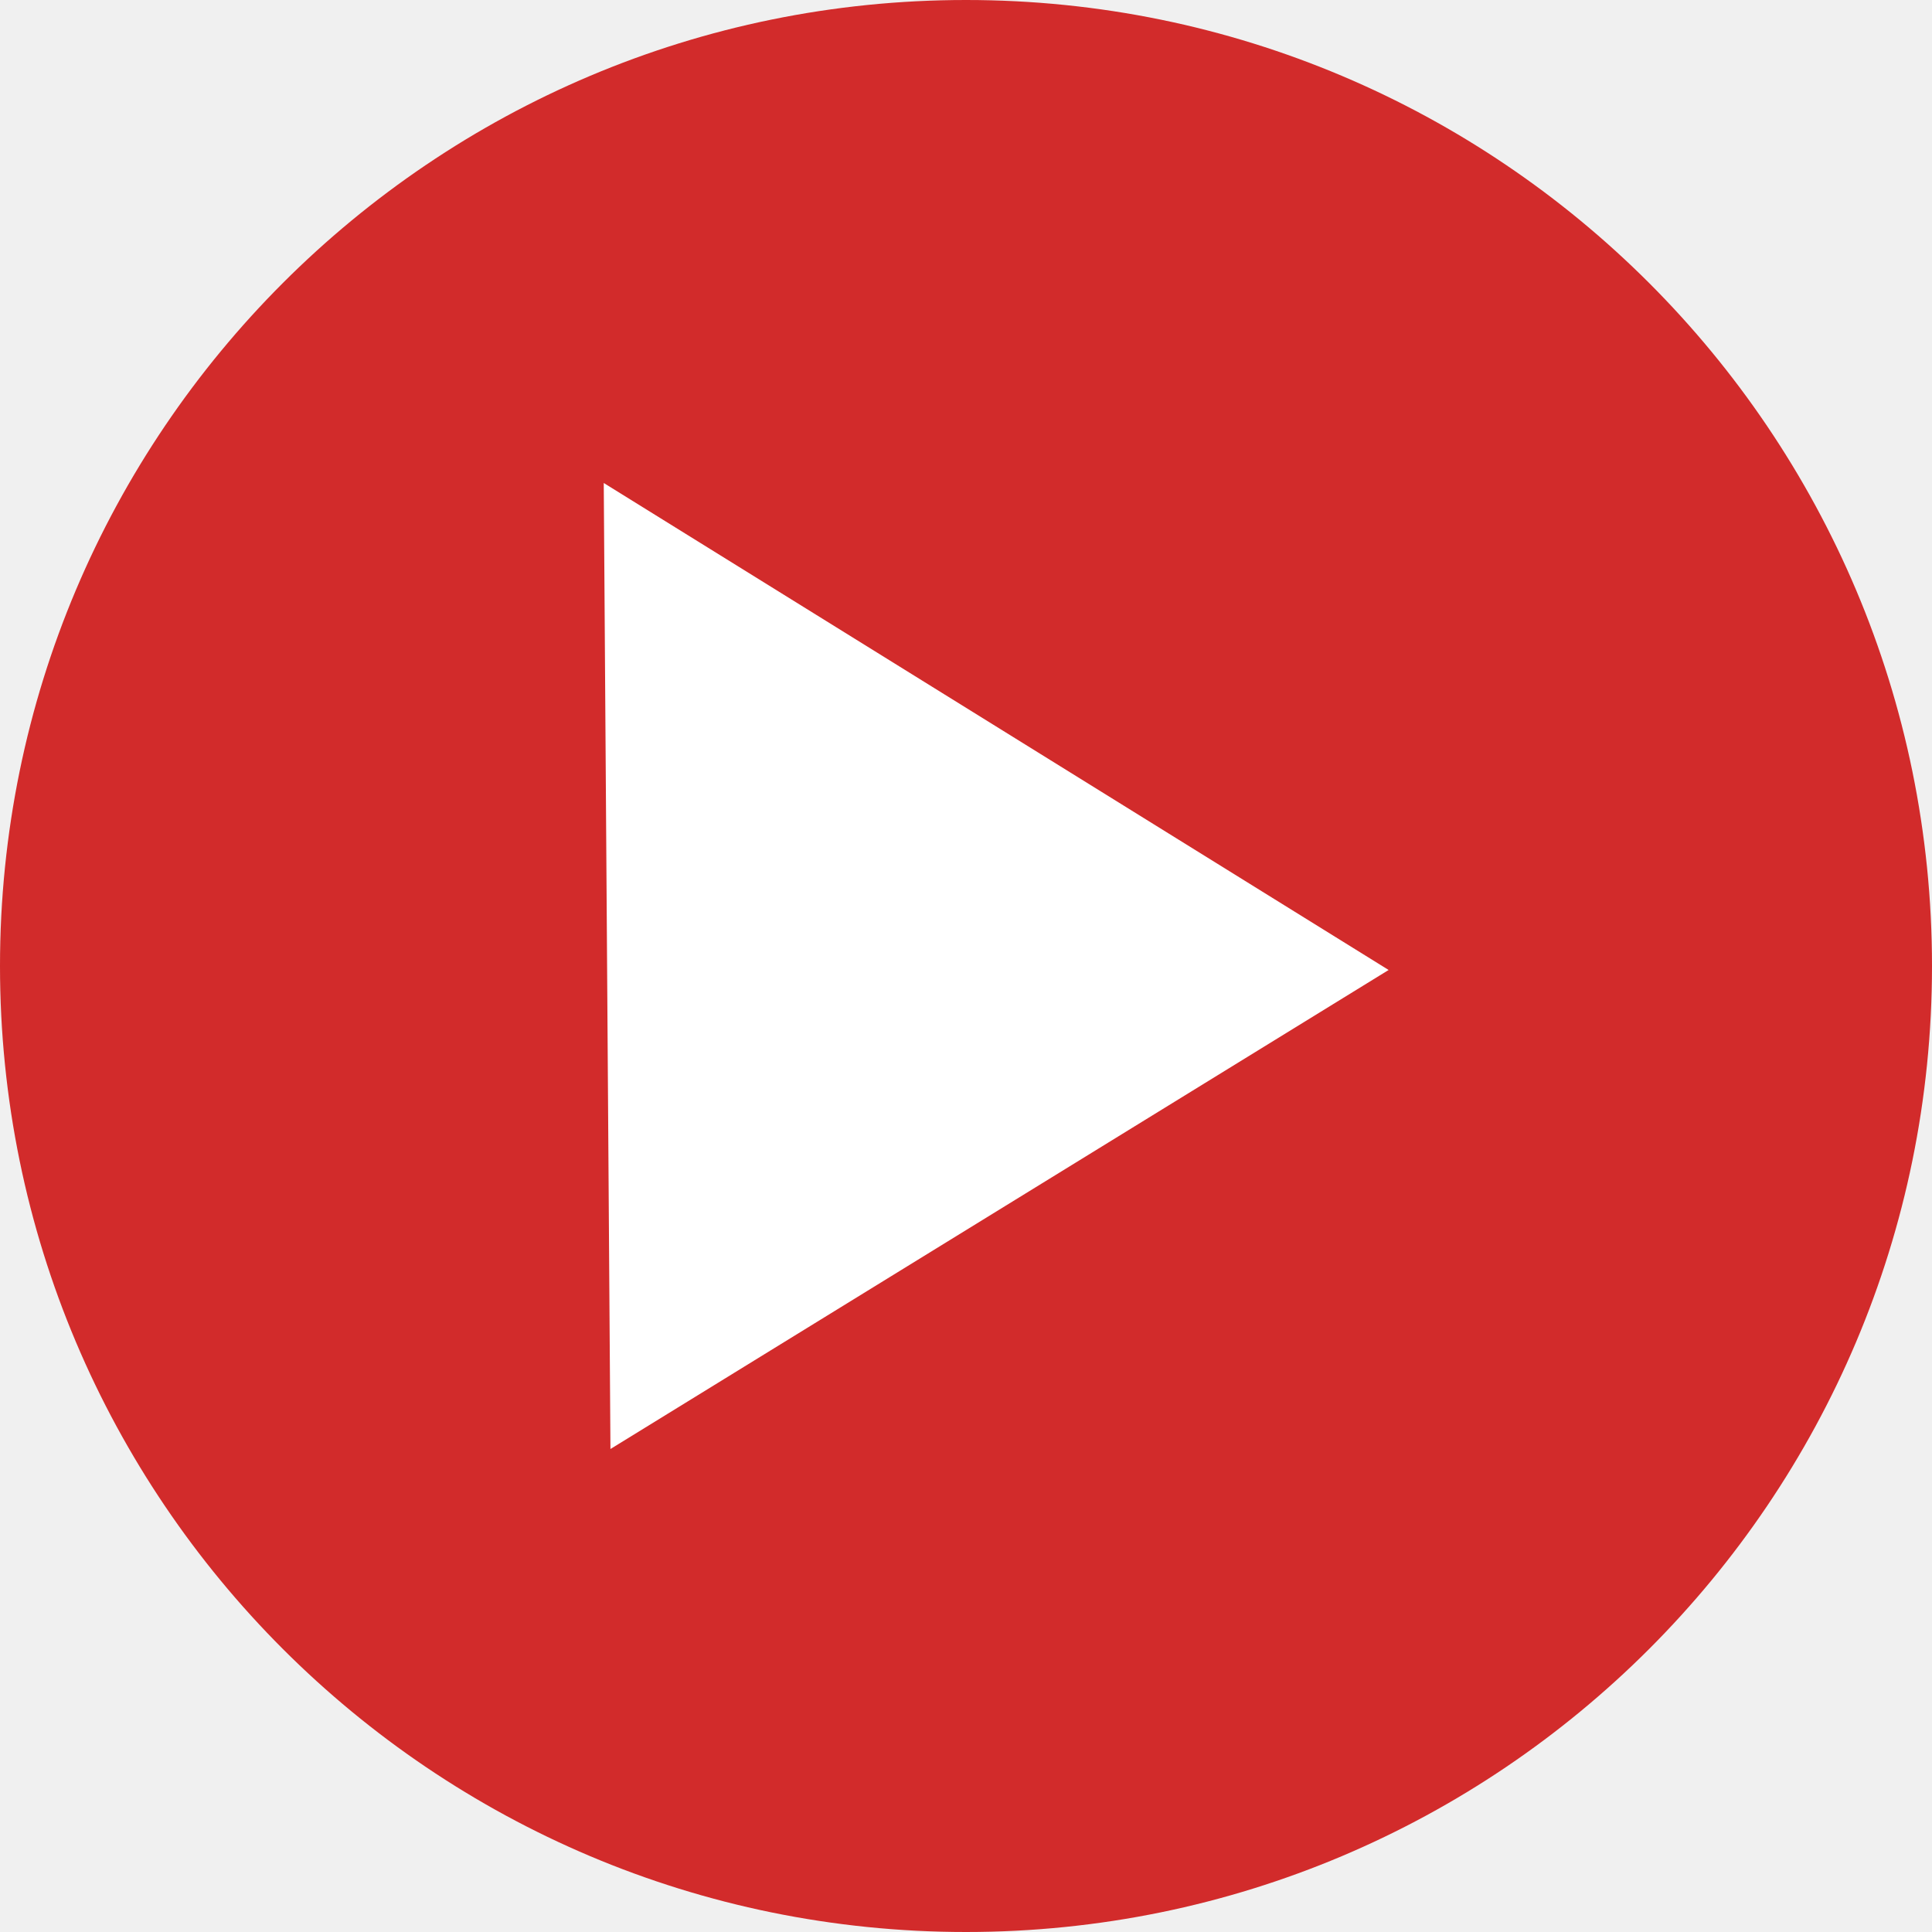
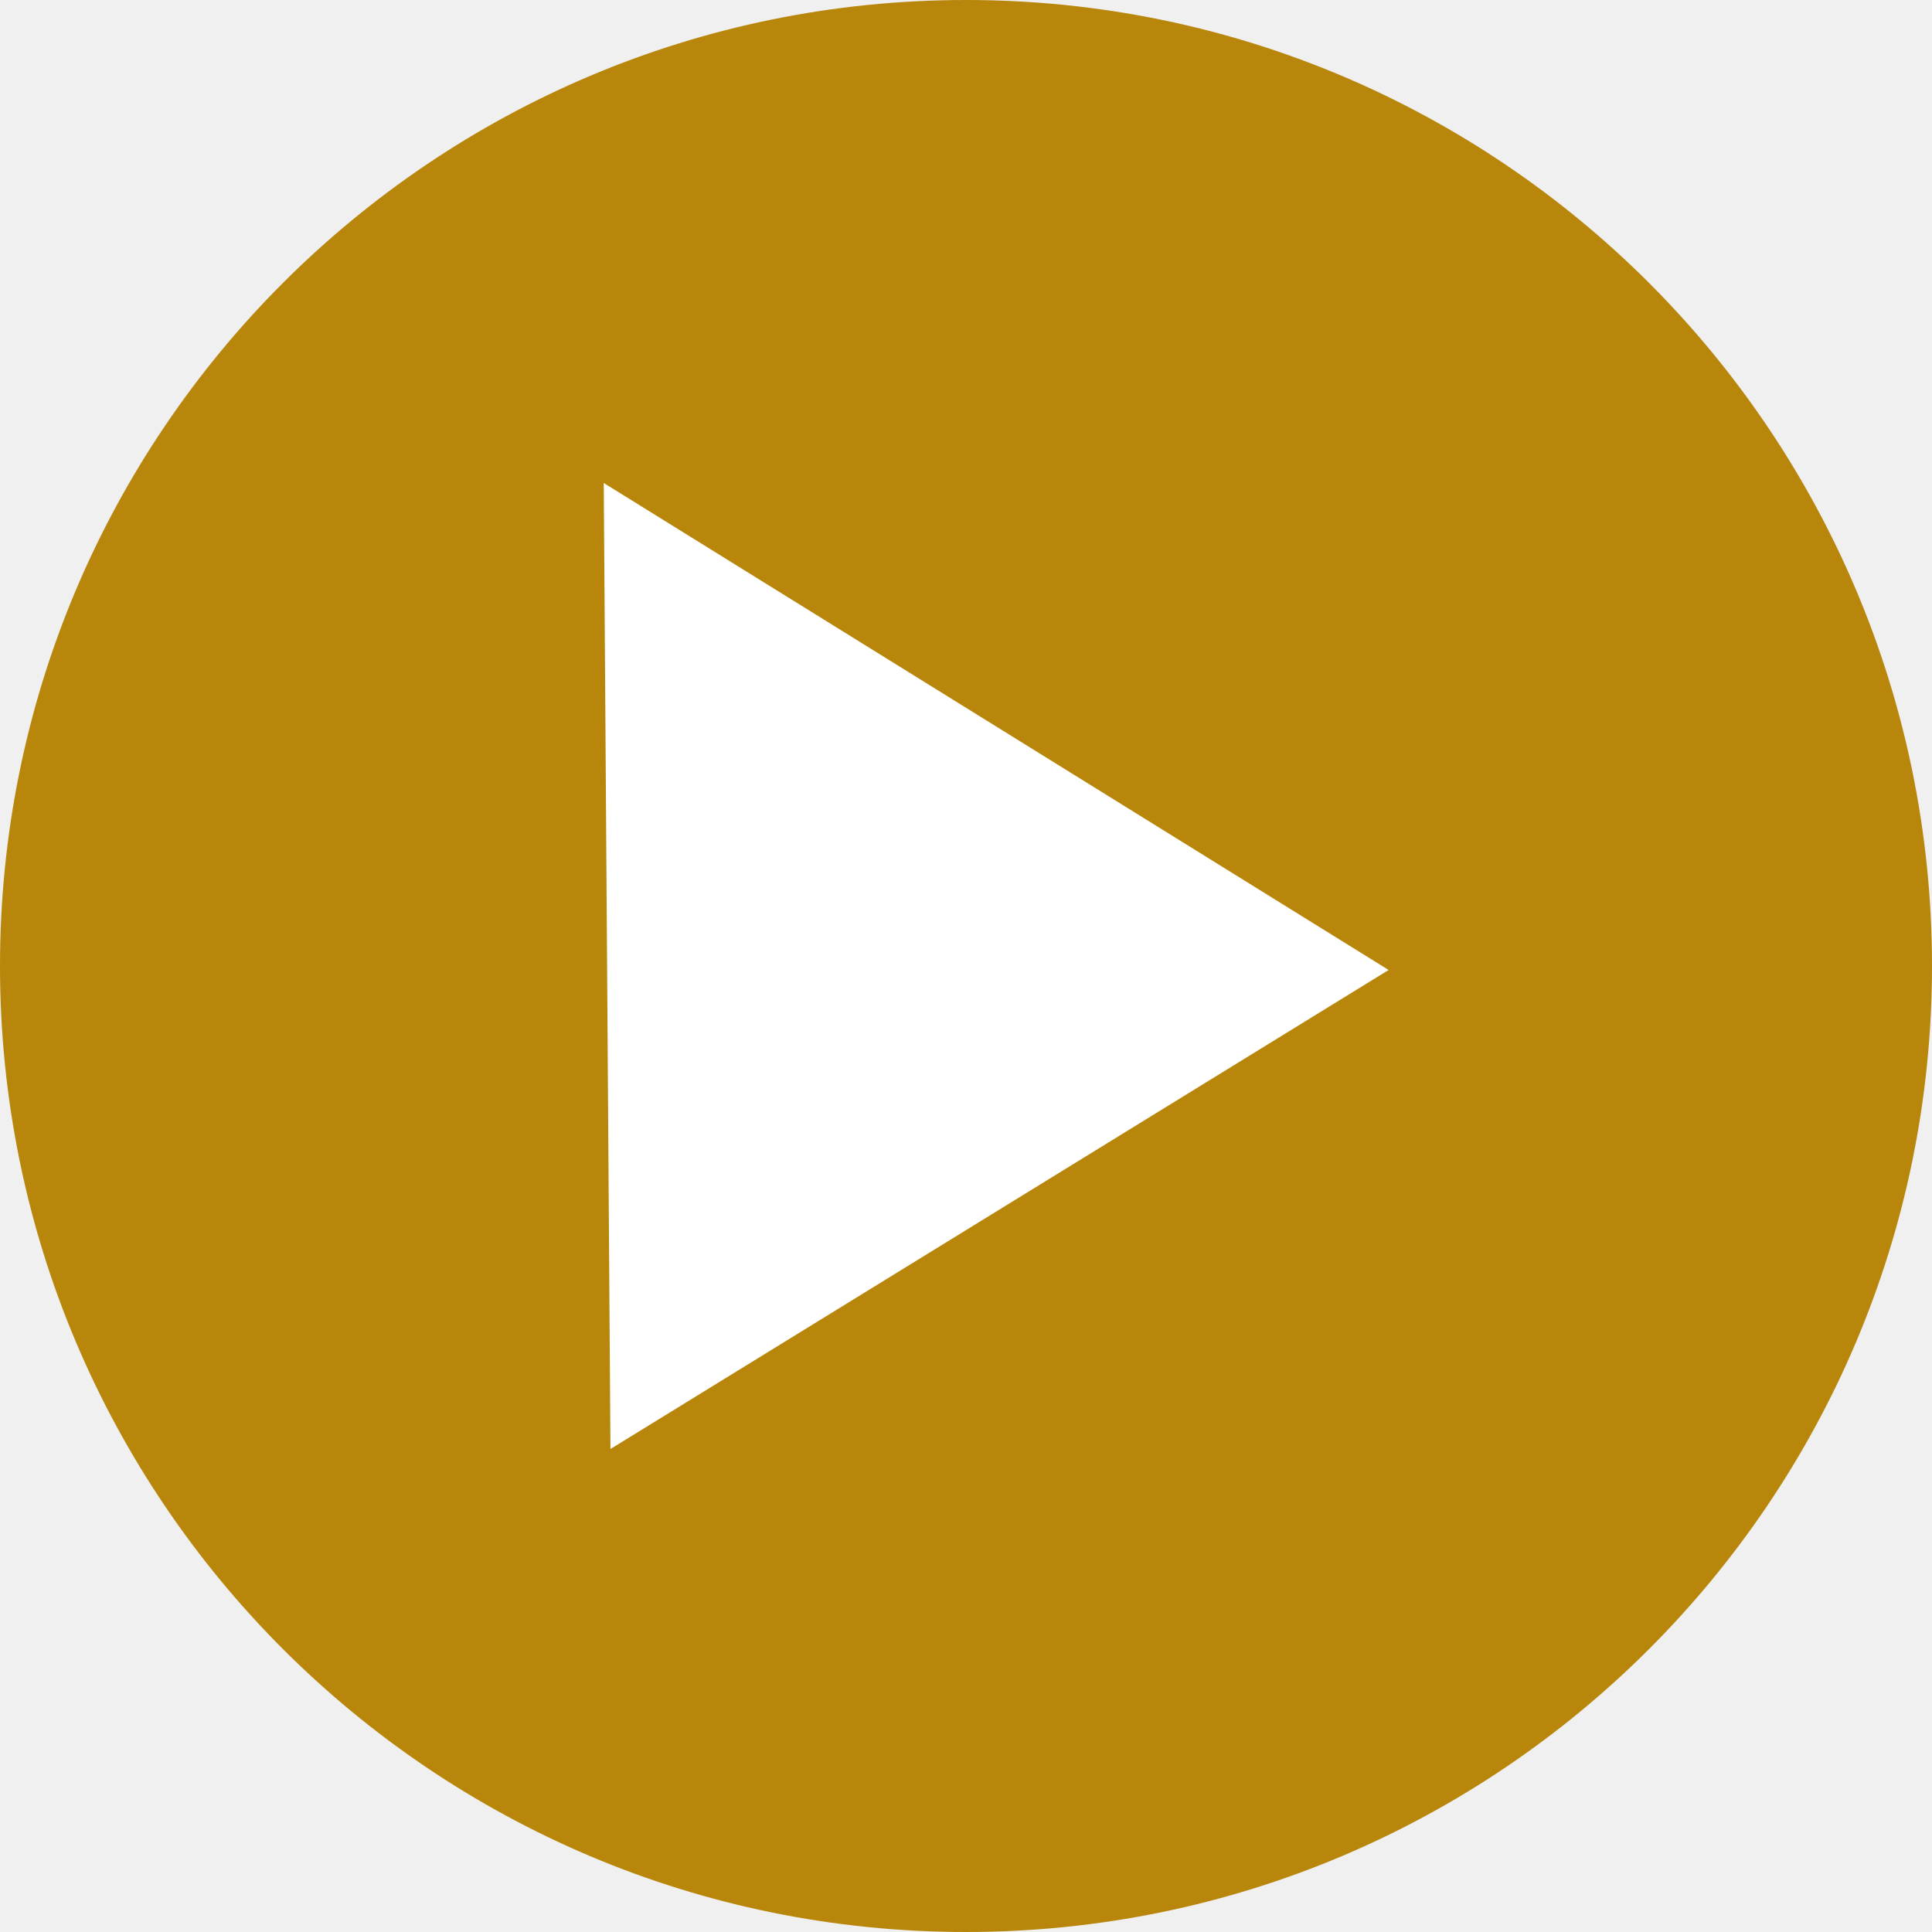
<svg xmlns="http://www.w3.org/2000/svg" width="32" height="32" viewBox="0 0 32 32" fill="none">
-   <rect width="32" height="32" rx="16" fill="#D22B2B" />
+   <rect width="32" height="32" rx="16" fill="#B8860B" />
  <path d="M10.111 24L23 16.066L10 8L10.111 24Z" fill="white" />
</svg>
